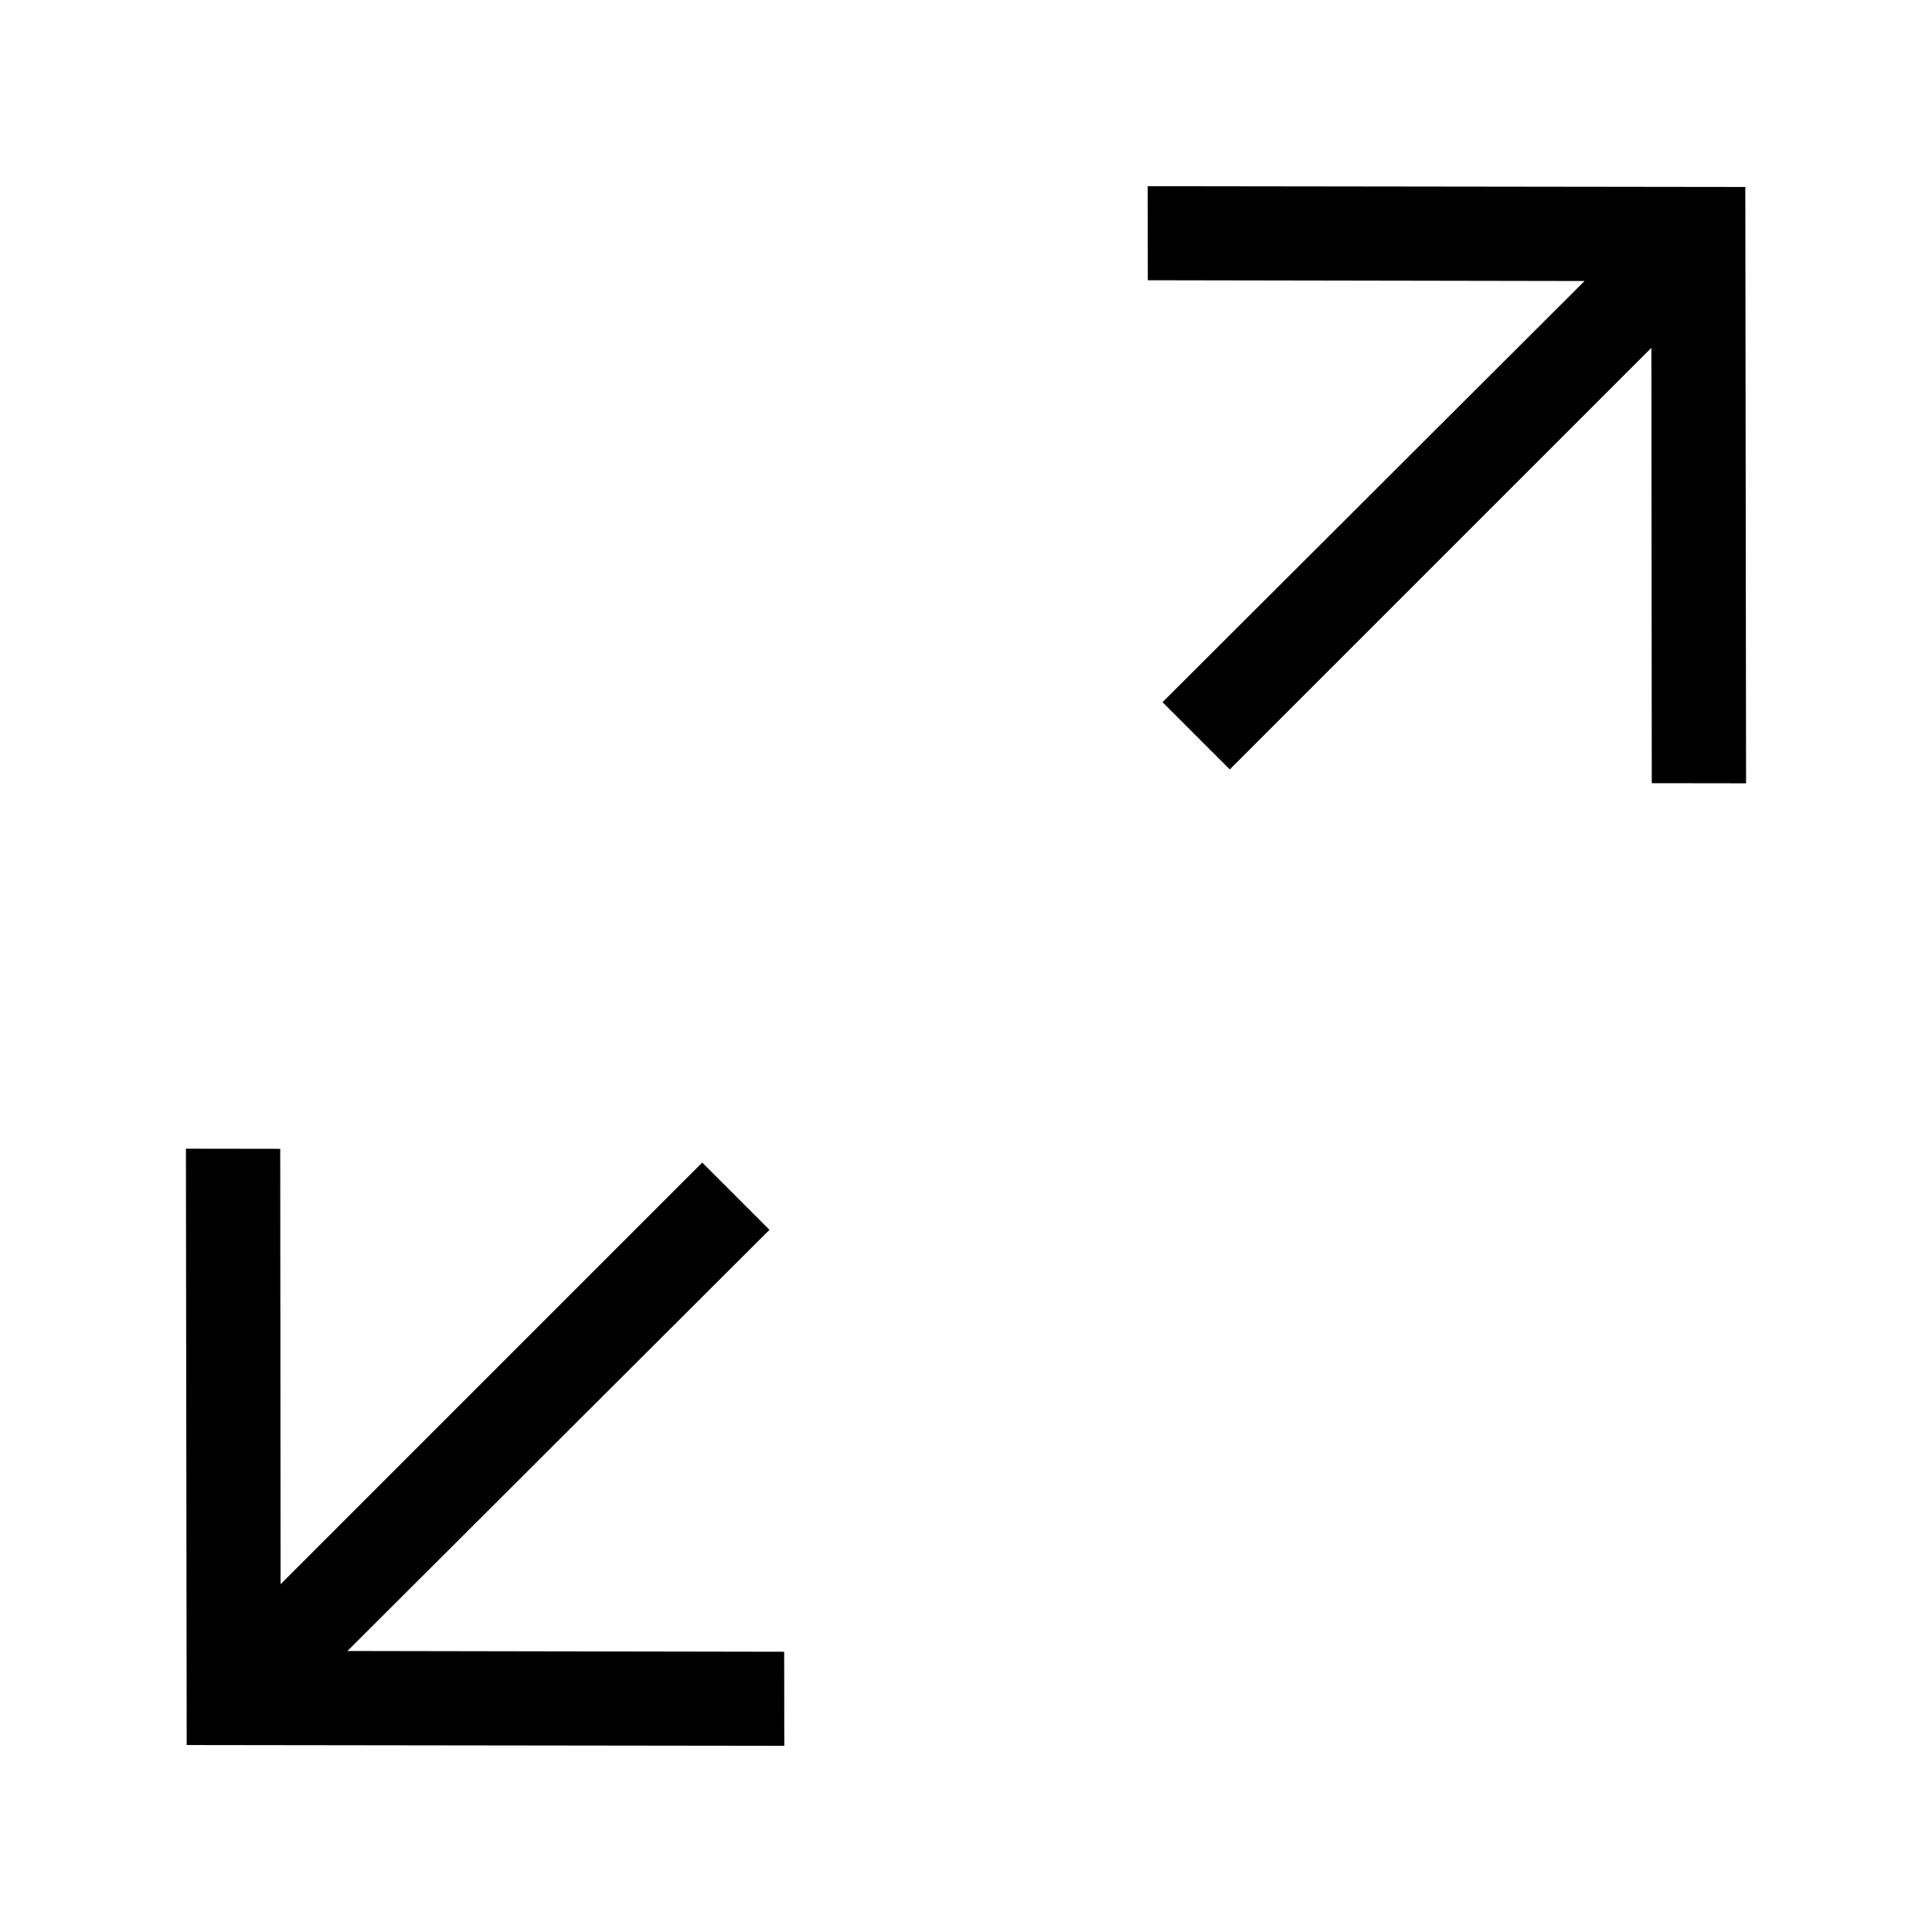
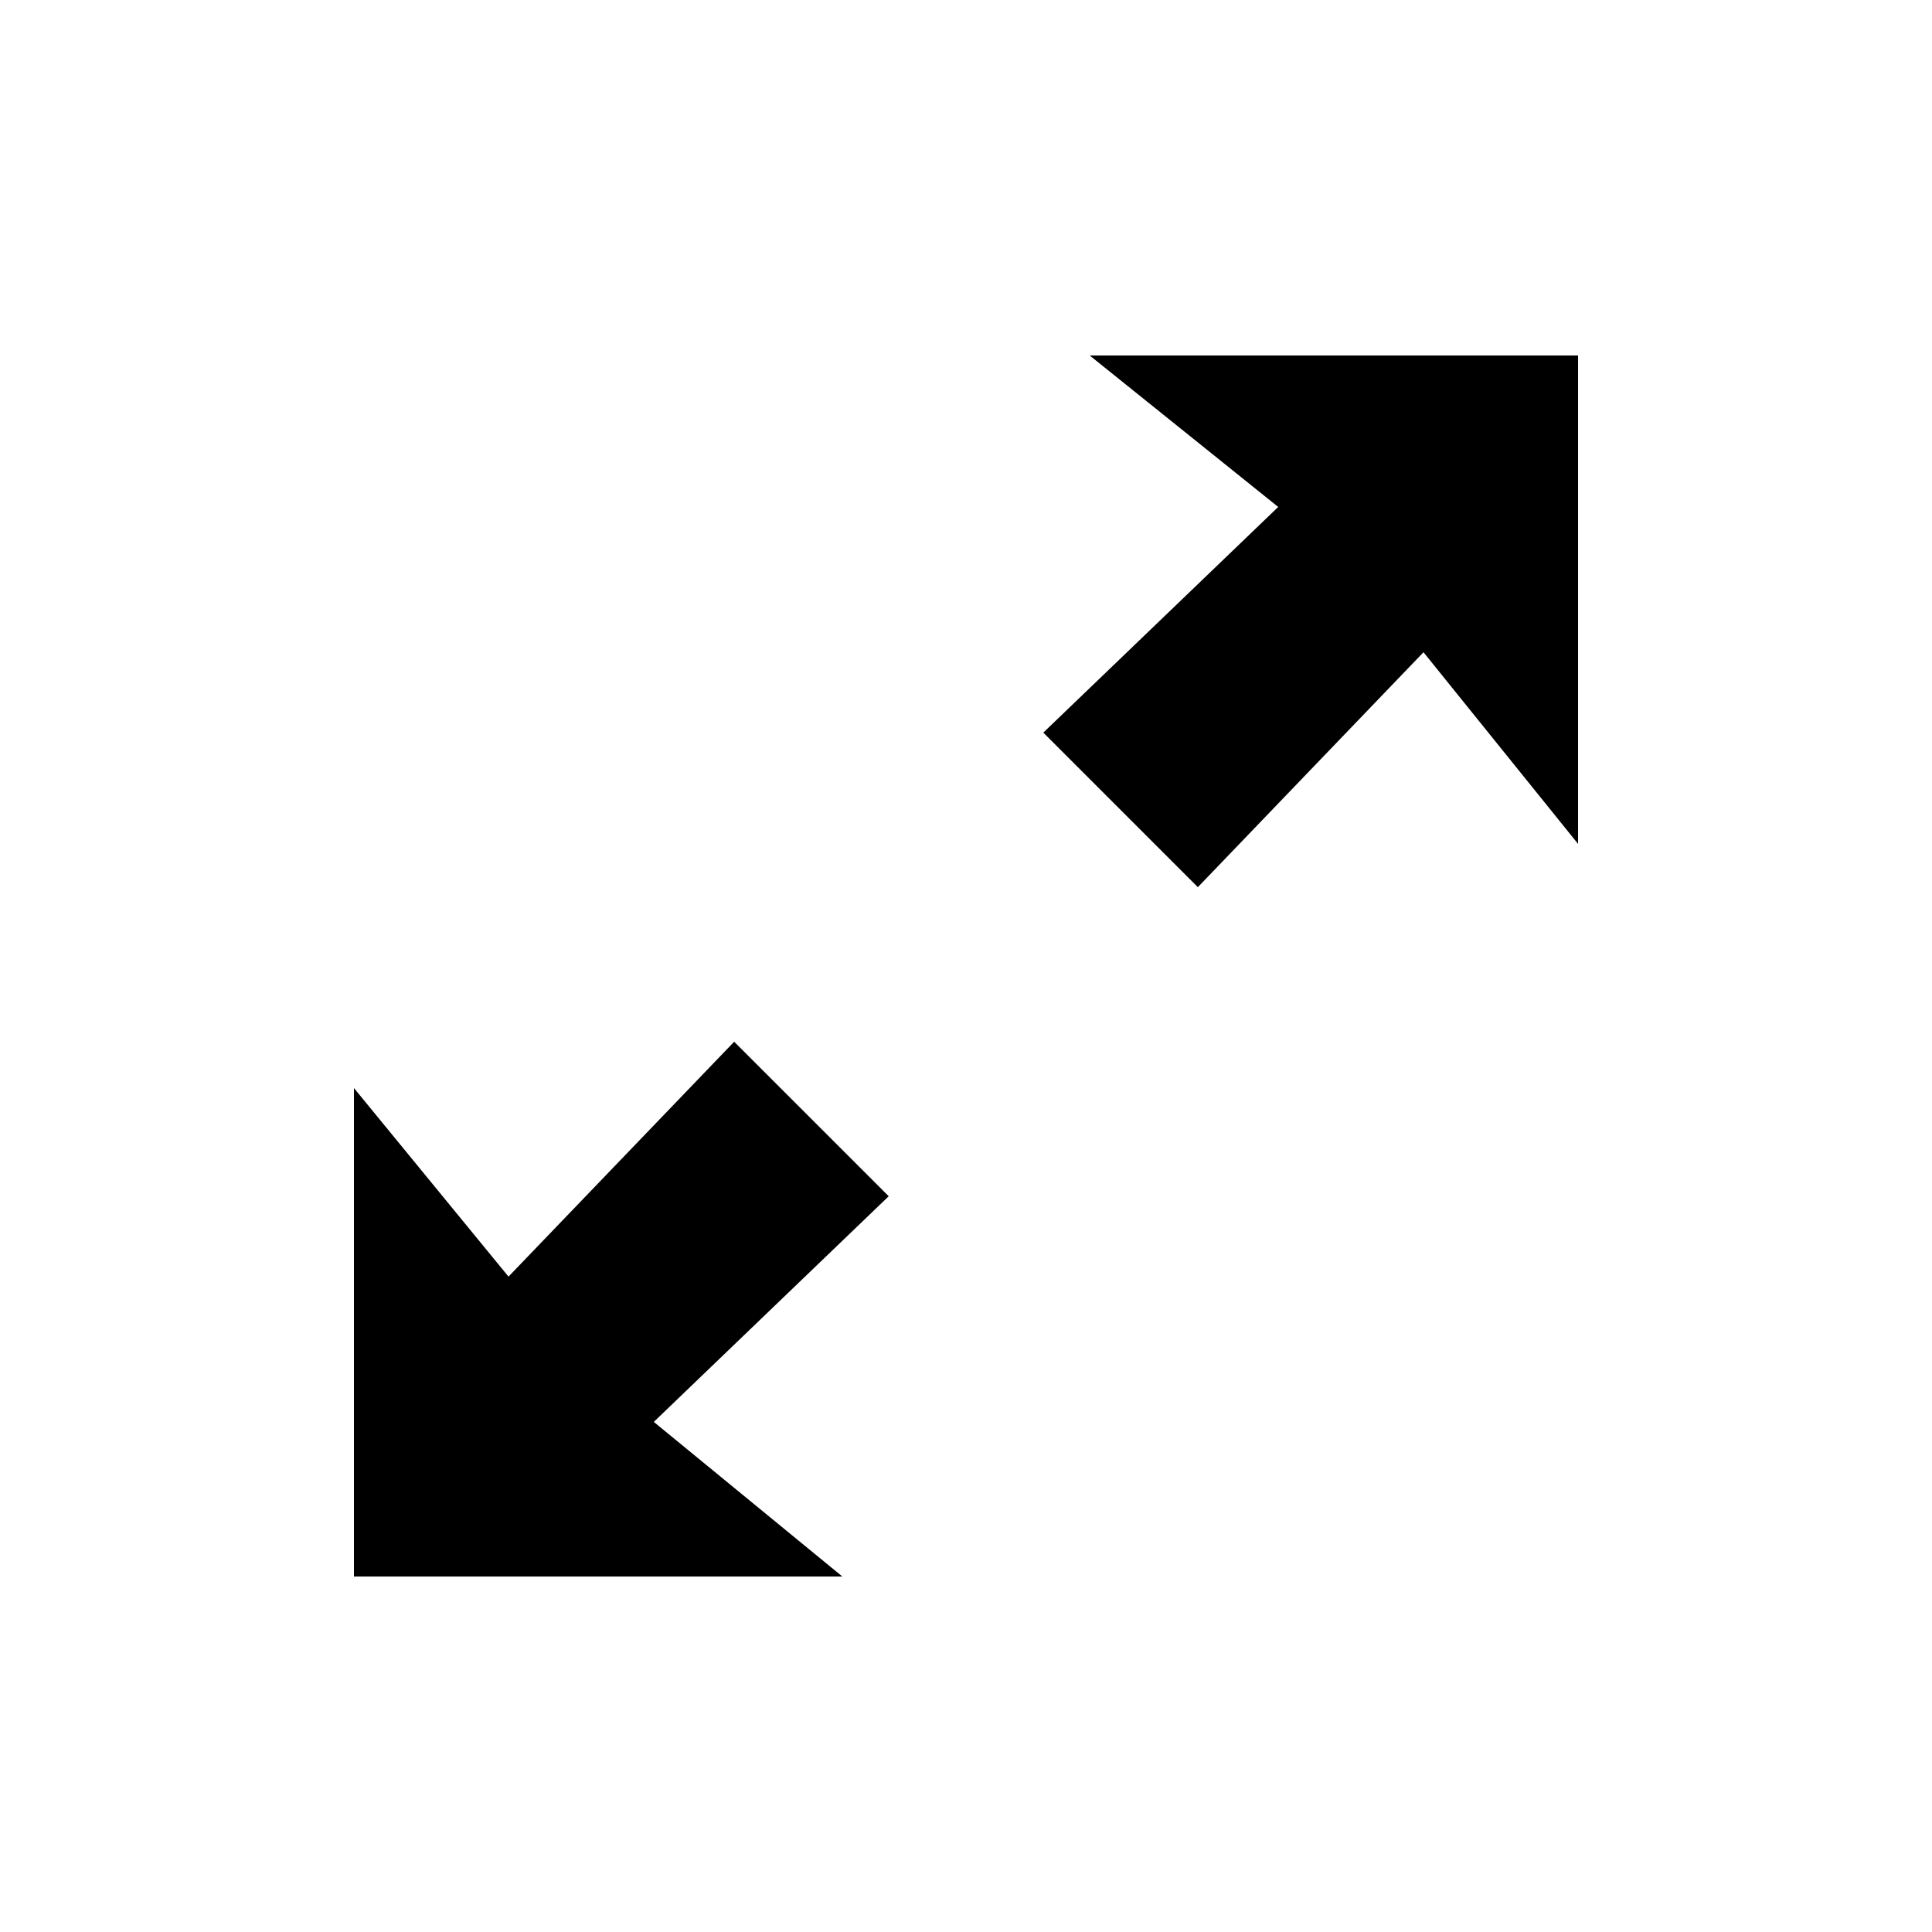
- <svg xmlns="http://www.w3.org/2000/svg" version="1.1" id="Layer_1" x="0px" y="0px" width="1000px" height="1000px" viewBox="0 0 1000 1000" enable-background="new 0 0 1000 1000" xml:space="preserve">
-   <path d="M363.467,601.741L145.241,819.968l-0.198-225.339l-48.81-0.066l0.397,308.665l309.322,0.396l-0.064-48.676l-226.066-0.396  l218.457-217.997" />
-   <path d="M636.534,398.258l218.224-218.226l0.198,225.341l48.81,0.064L903.37,96.773l-309.322-0.396l0.063,48.678l226.066,0.396  L601.721,363.446" />
+ <svg xmlns="http://www.w3.org/2000/svg" version="1.1" id="Layer_1" x="0px" y="0px" width="40px" height="40px" viewBox="0 0 40 40" enable-background="new 0 0 40 40" xml:space="preserve">
+   <g>
+     <path d="M15.2,21.568l3.2,3.199l-4.864,4.672l3.904,3.201H7.328V22.527l3.2,3.904L15.2,21.568z M22.561,7.36h10.111v10.112   l-3.2-3.968L24.8,18.368l-3.199-3.2l4.863-4.672L22.561,7.36z" />
+   </g>
</svg>
